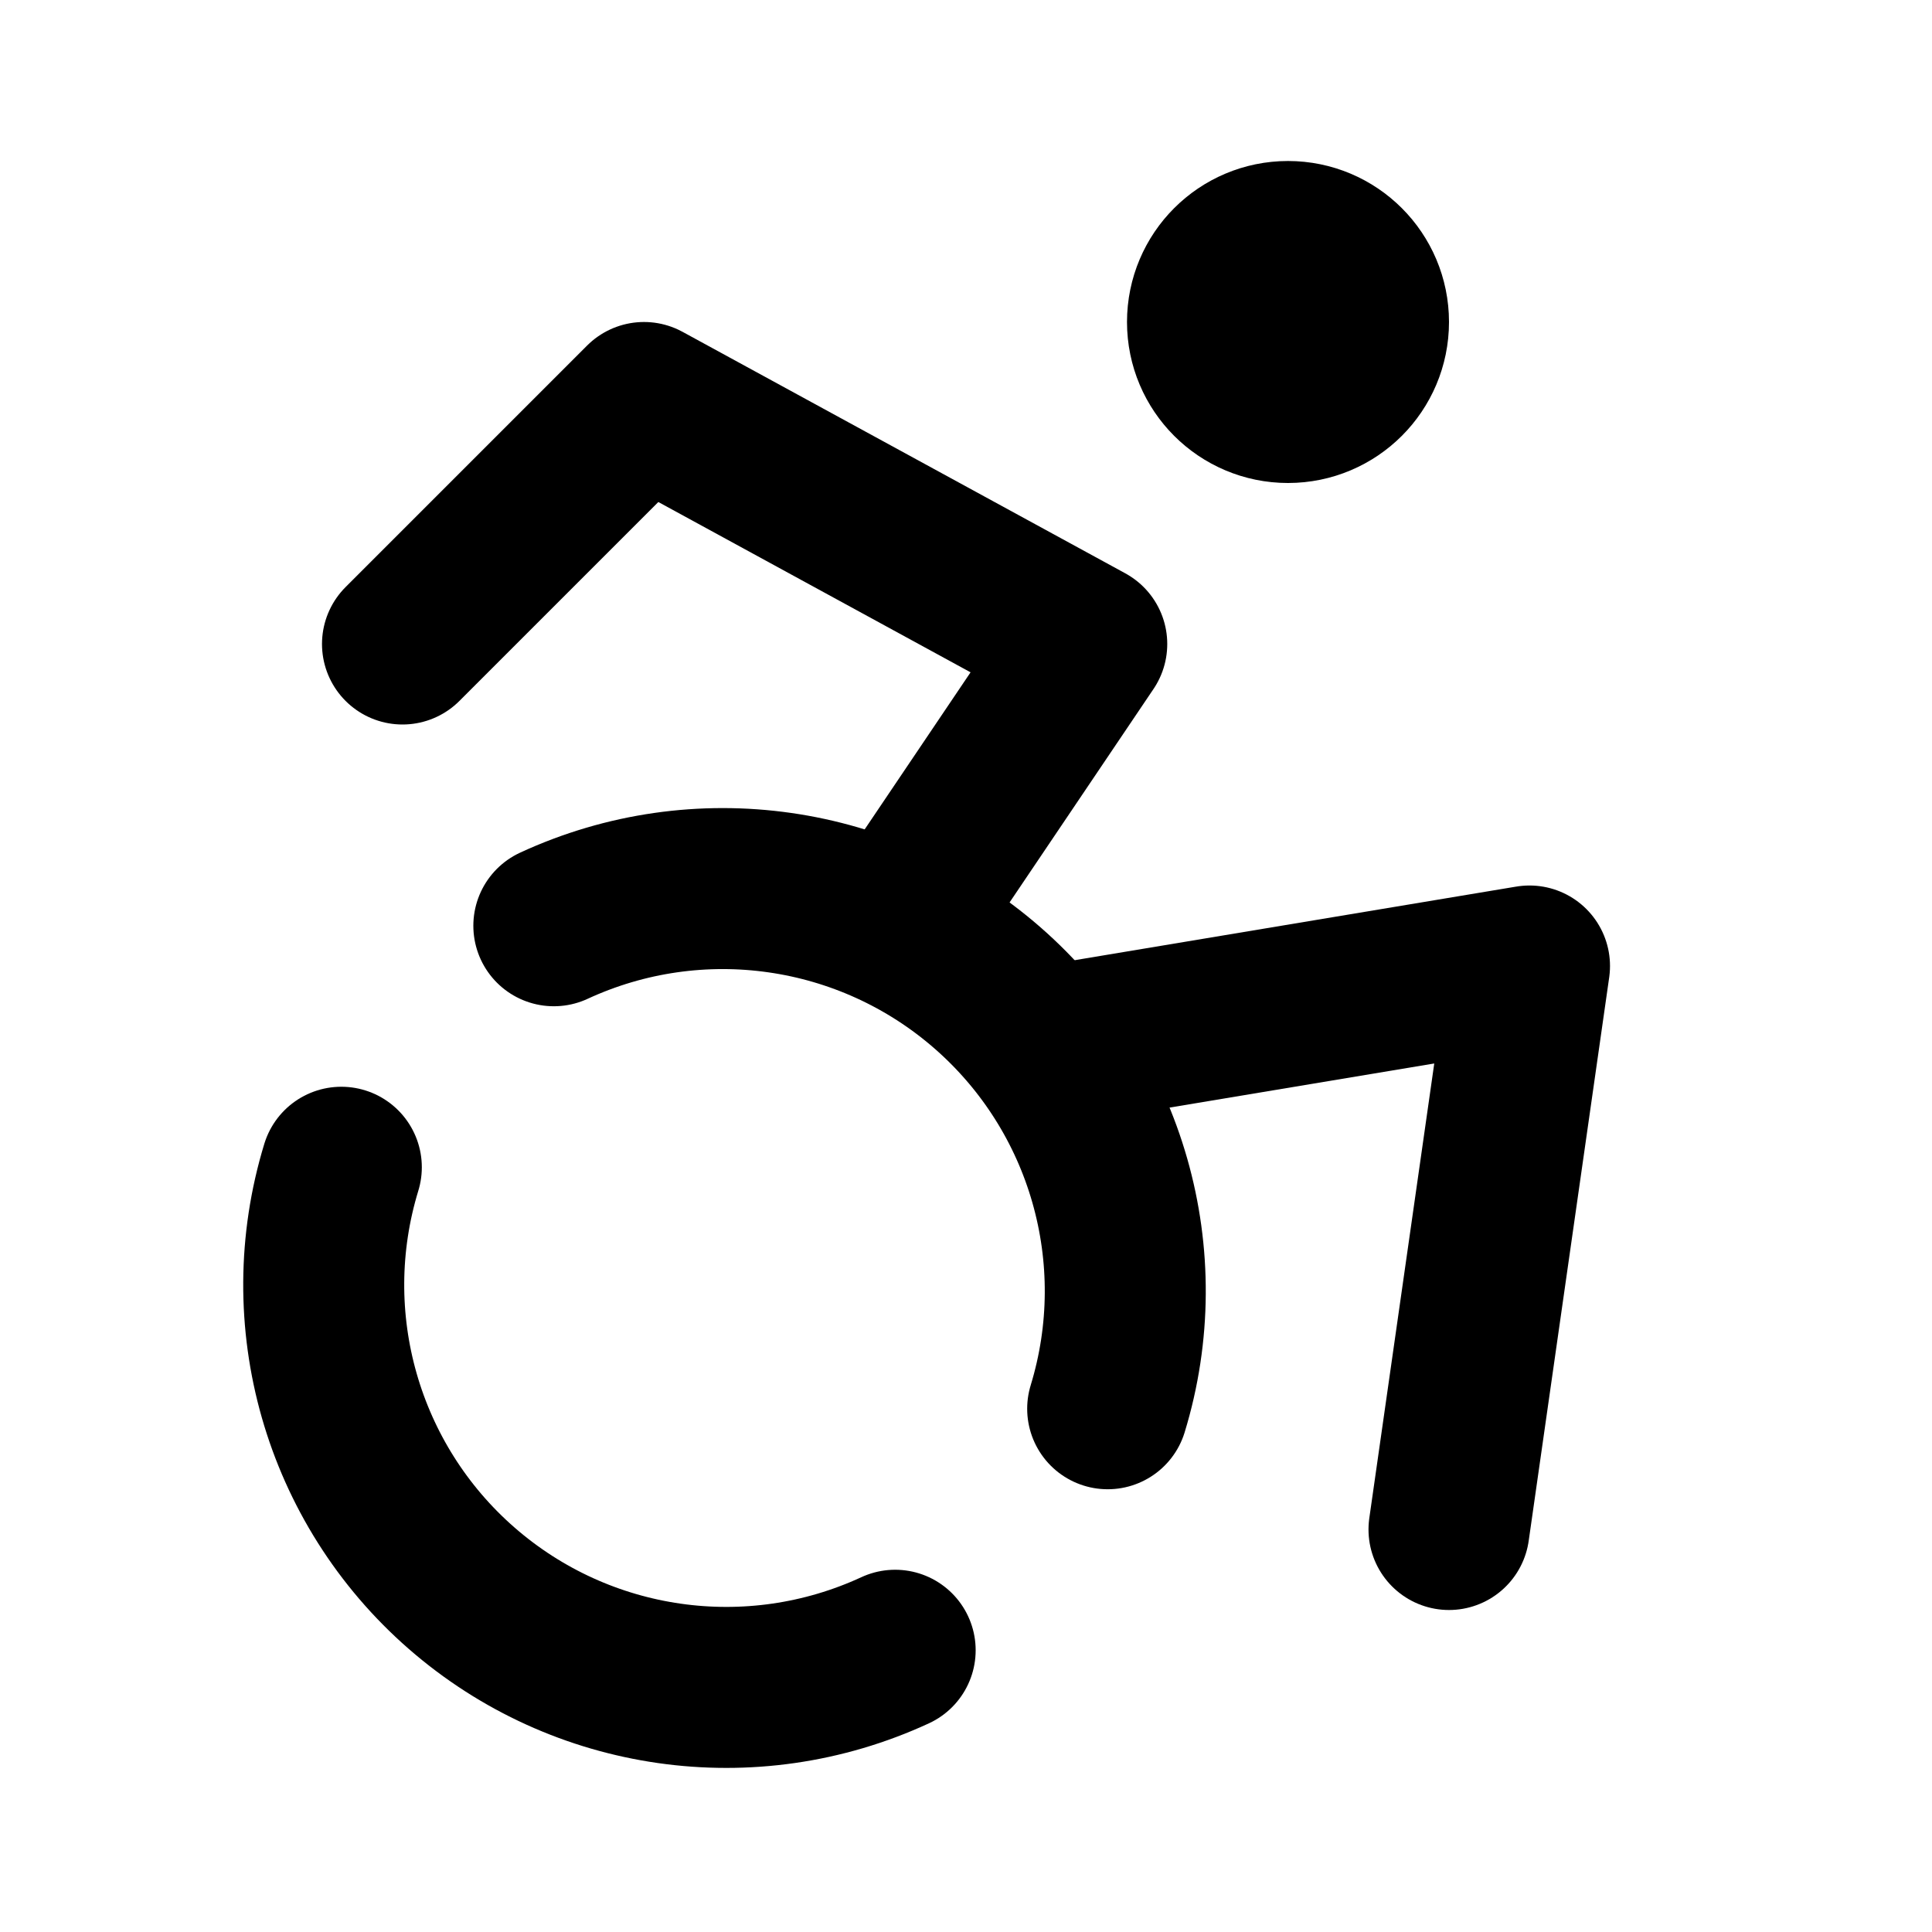
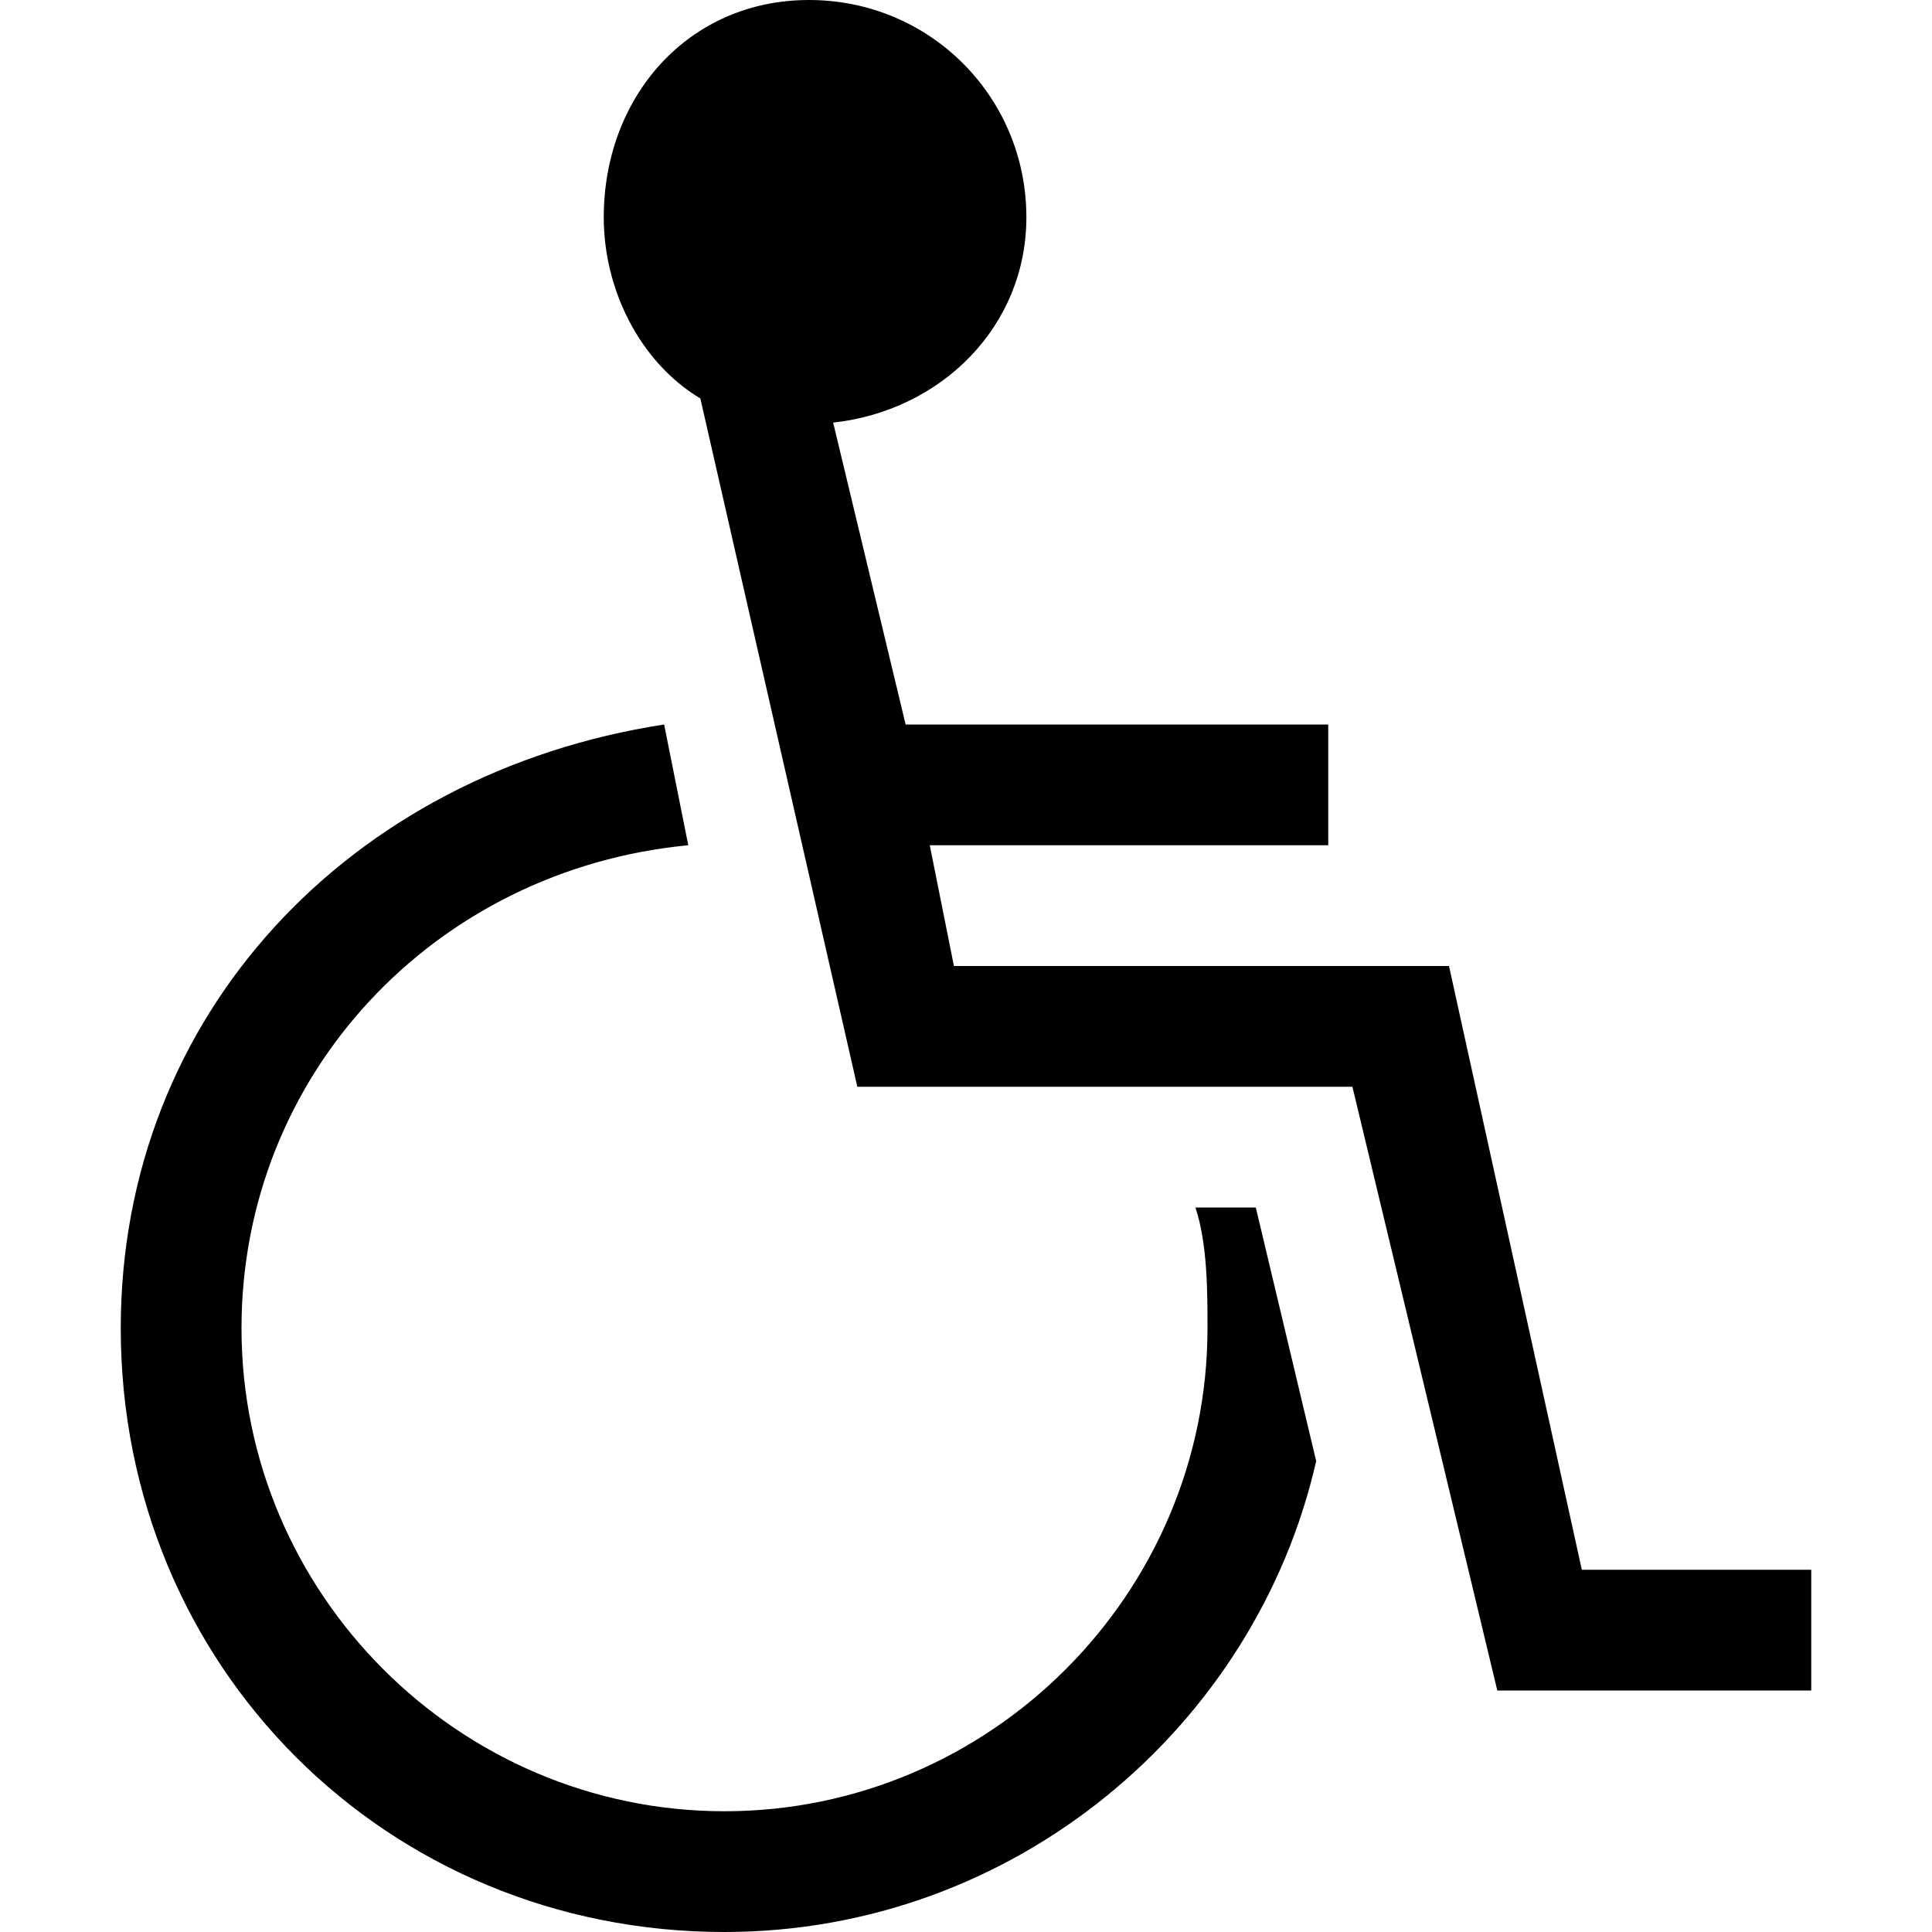
- <svg xmlns="http://www.w3.org/2000/svg" width="24" height="24" viewBox="0 0 24 24" fill="none" stroke="currentColor" stroke-width="2" stroke-linecap="round" stroke-linejoin="round" class="lucide lucide-accessibility">
-   <circle cx="16" cy="4" r="1" />
-   <path d="m18 19 1-7-6 1" />
-   <path d="m5 8 3-3 5.5 3-2.36 3.5" />
-   <path d="M4.24 14.5a5 5 0 0 0 6.88 6" />
-   <path d="M13.76 17.5a5 5 0 0 0-6.88-6" />
+ <svg xmlns="http://www.w3.org/2000/svg" width="16" height="16" viewBox="0 0 16 16">
+   <path fill="currentColor" d="M10.4 10h-.5c.1.3.1.7.1 1c0 2.2-1.8 4-4 4s-4-1.8-4-4c0-2.1 1.6-3.8 3.7-4l-.2-1C2.9 6.4 1 8.4 1 11c0 2.8 2.2 5 5 5c2.4 0 4.4-1.7 4.9-3.9l-.5-2.1z" />
+   <path fill="currentColor" d="M13.1 13L12 8H7.9l-.2-1H11V6H7.5l-.6-2.5c.9-.1 1.6-.8 1.6-1.7C8.5.8 7.7 0 6.7 0S5 .8 5 1.8c0 .6.3 1.2.8 1.5L7.1 9h4.1l1.2 5H15v-1h-1.9z" />
</svg>
